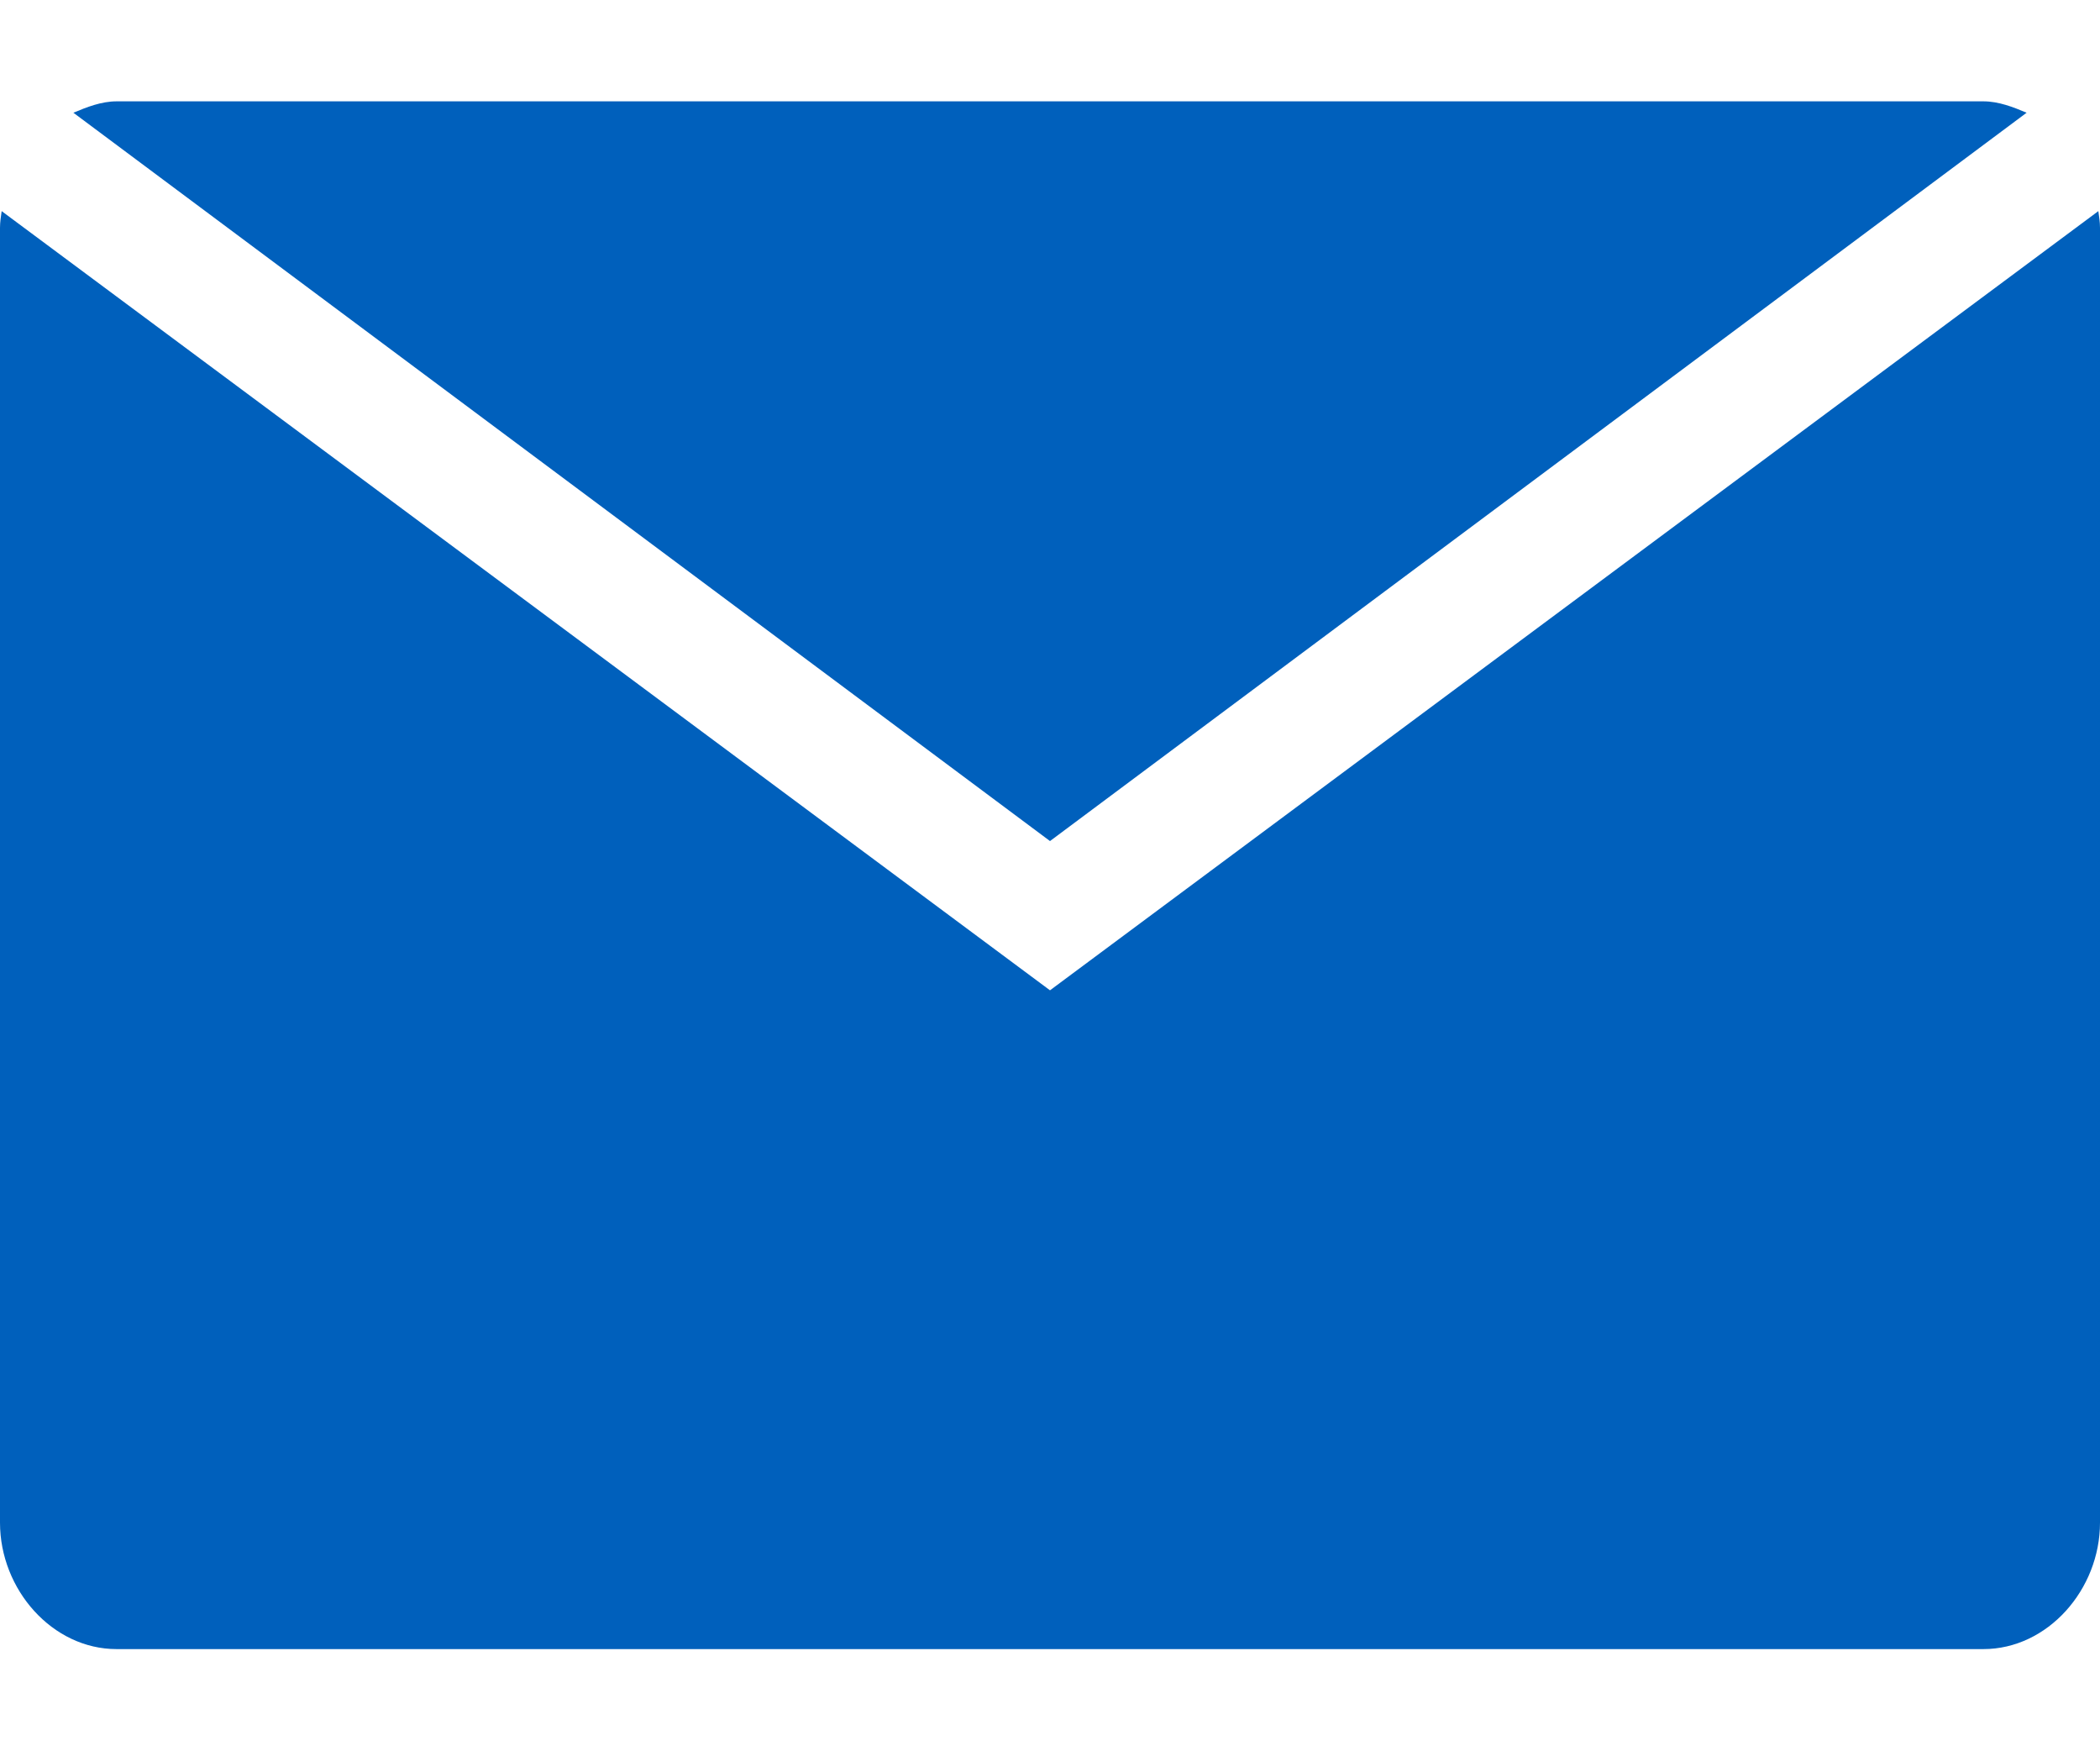
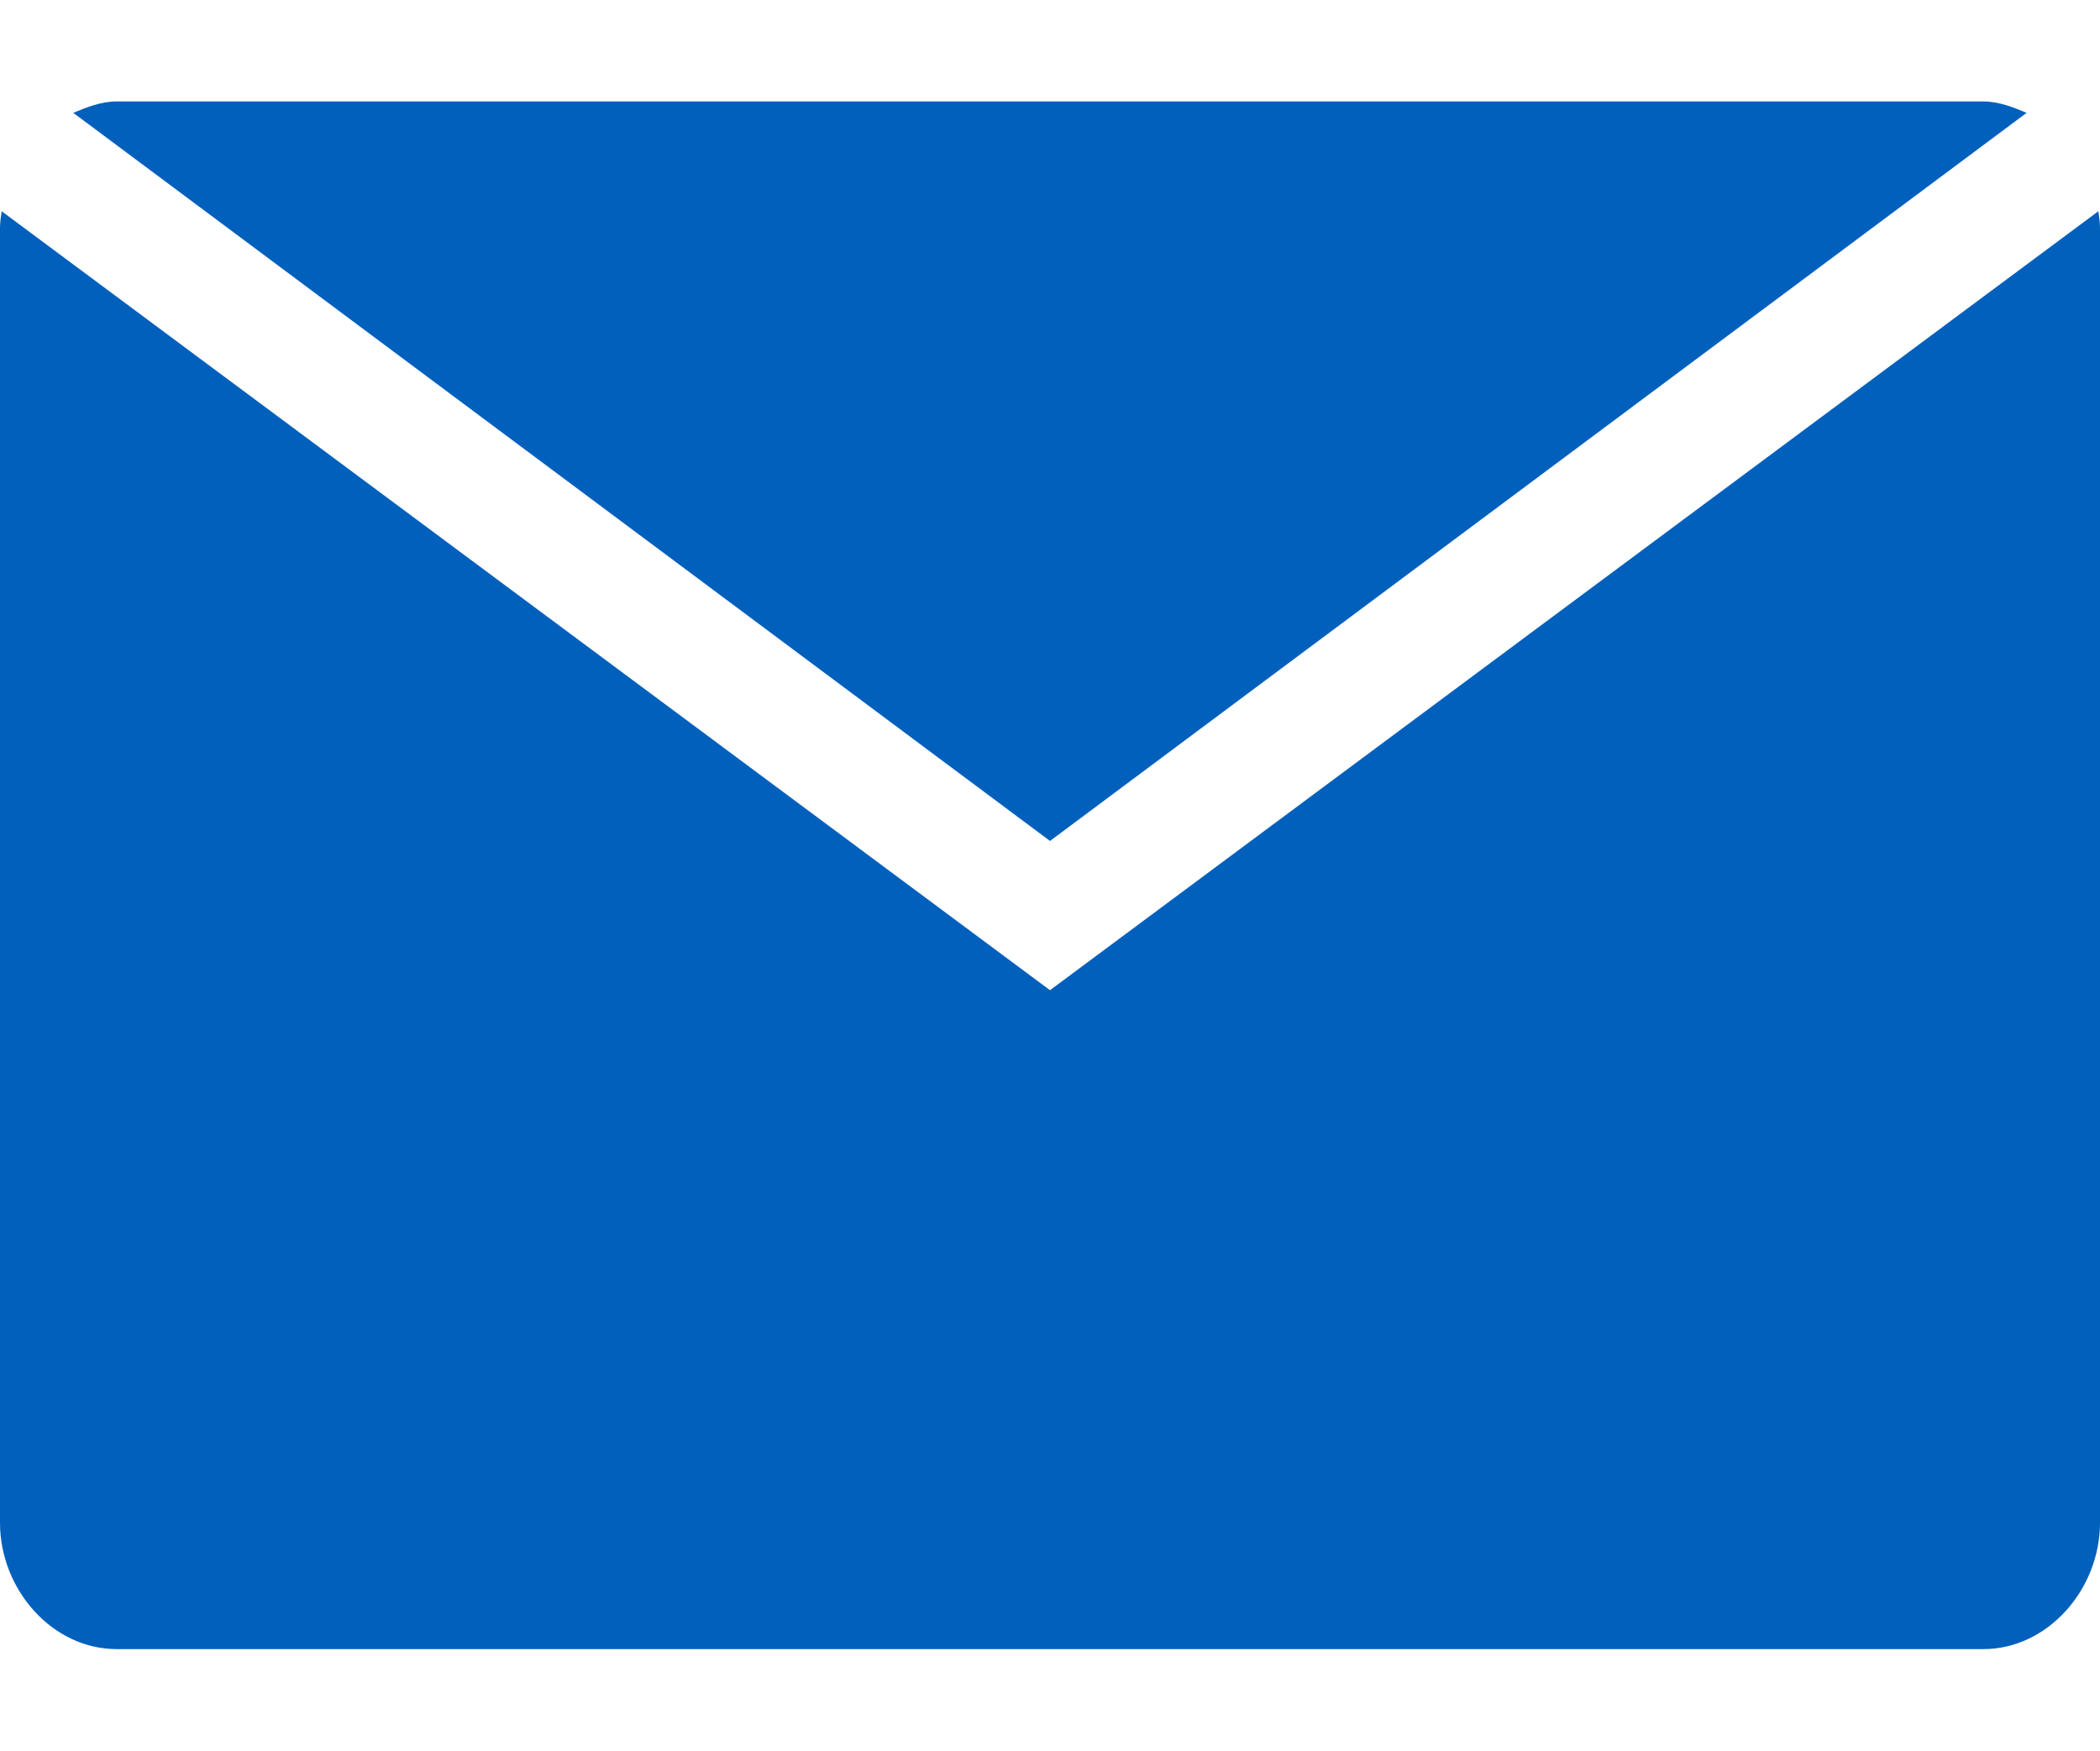
- <svg xmlns="http://www.w3.org/2000/svg" width="30px" height="25px" viewBox="0 0 19 14" version="1.1">
-   <path d="M9.5,6.691 L18.336,0.103 C18.215,0.052 18.083,0 17.945,0 L1.055,0 C0.917,0 0.786,0.052 0.664,0.103 L9.5,6.691 Z M9.5,8.041 L0.015,0.993 C0.008,1.043 0,1.092 0,1.144 L0,12.856 C0,13.462 0.474,14 1.055,14 L17.945,14 C18.526,14 19,13.462 19,12.856 L19,1.144 C19,1.092 18.992,1.043 18.985,0.993 L9.5,8.041 Z" fill="#0060BC" />
+ <svg xmlns="http://www.w3.org/2000/svg" width="30" height="25" viewBox="0 0 19 14">
+   <path d="M9.5 6.69L18.336.104c-.12-.05-.253-.103-.39-.103H1.055c-.14 0-.27.052-.392.103L9.5 6.69zm0 1.35L.015.994c-.007.05-.015.1-.015.15v11.713C0 13.462.474 14 1.055 14h16.89c.58 0 1.055-.538 1.055-1.144V1.144c0-.052-.008-.1-.015-.15L9.5 8.04z" fill="#0060BC" />
</svg>
